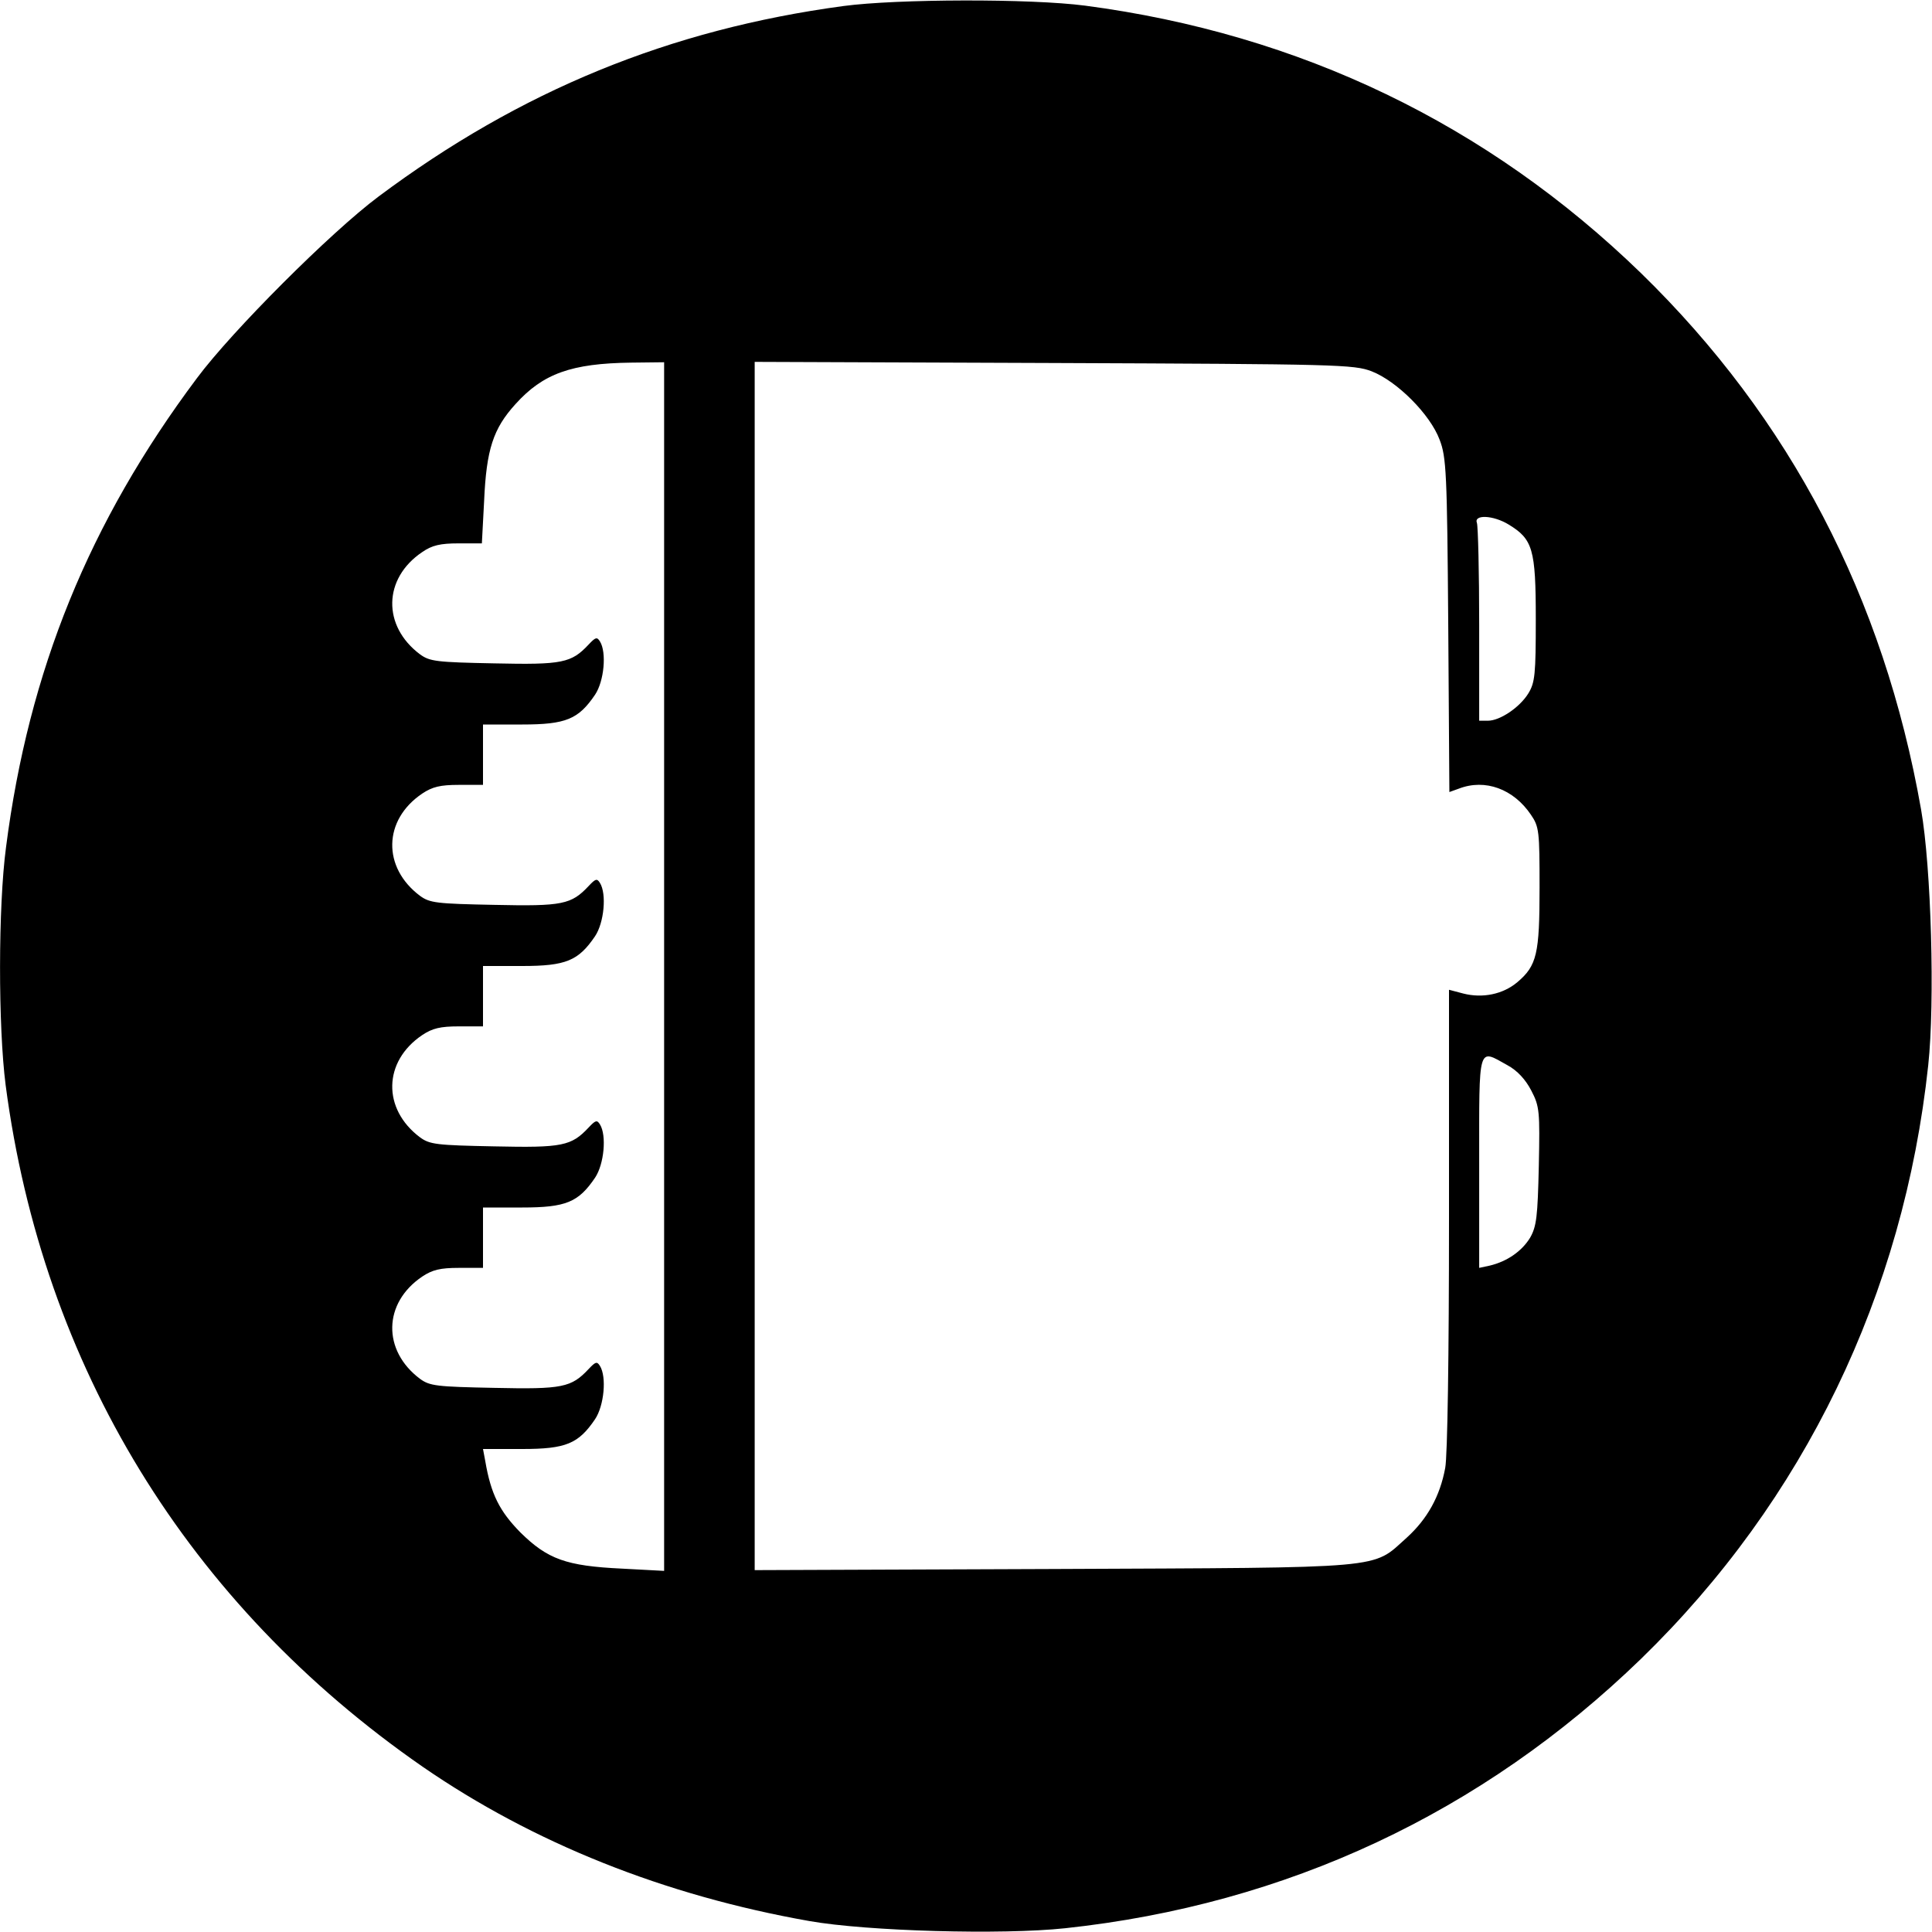
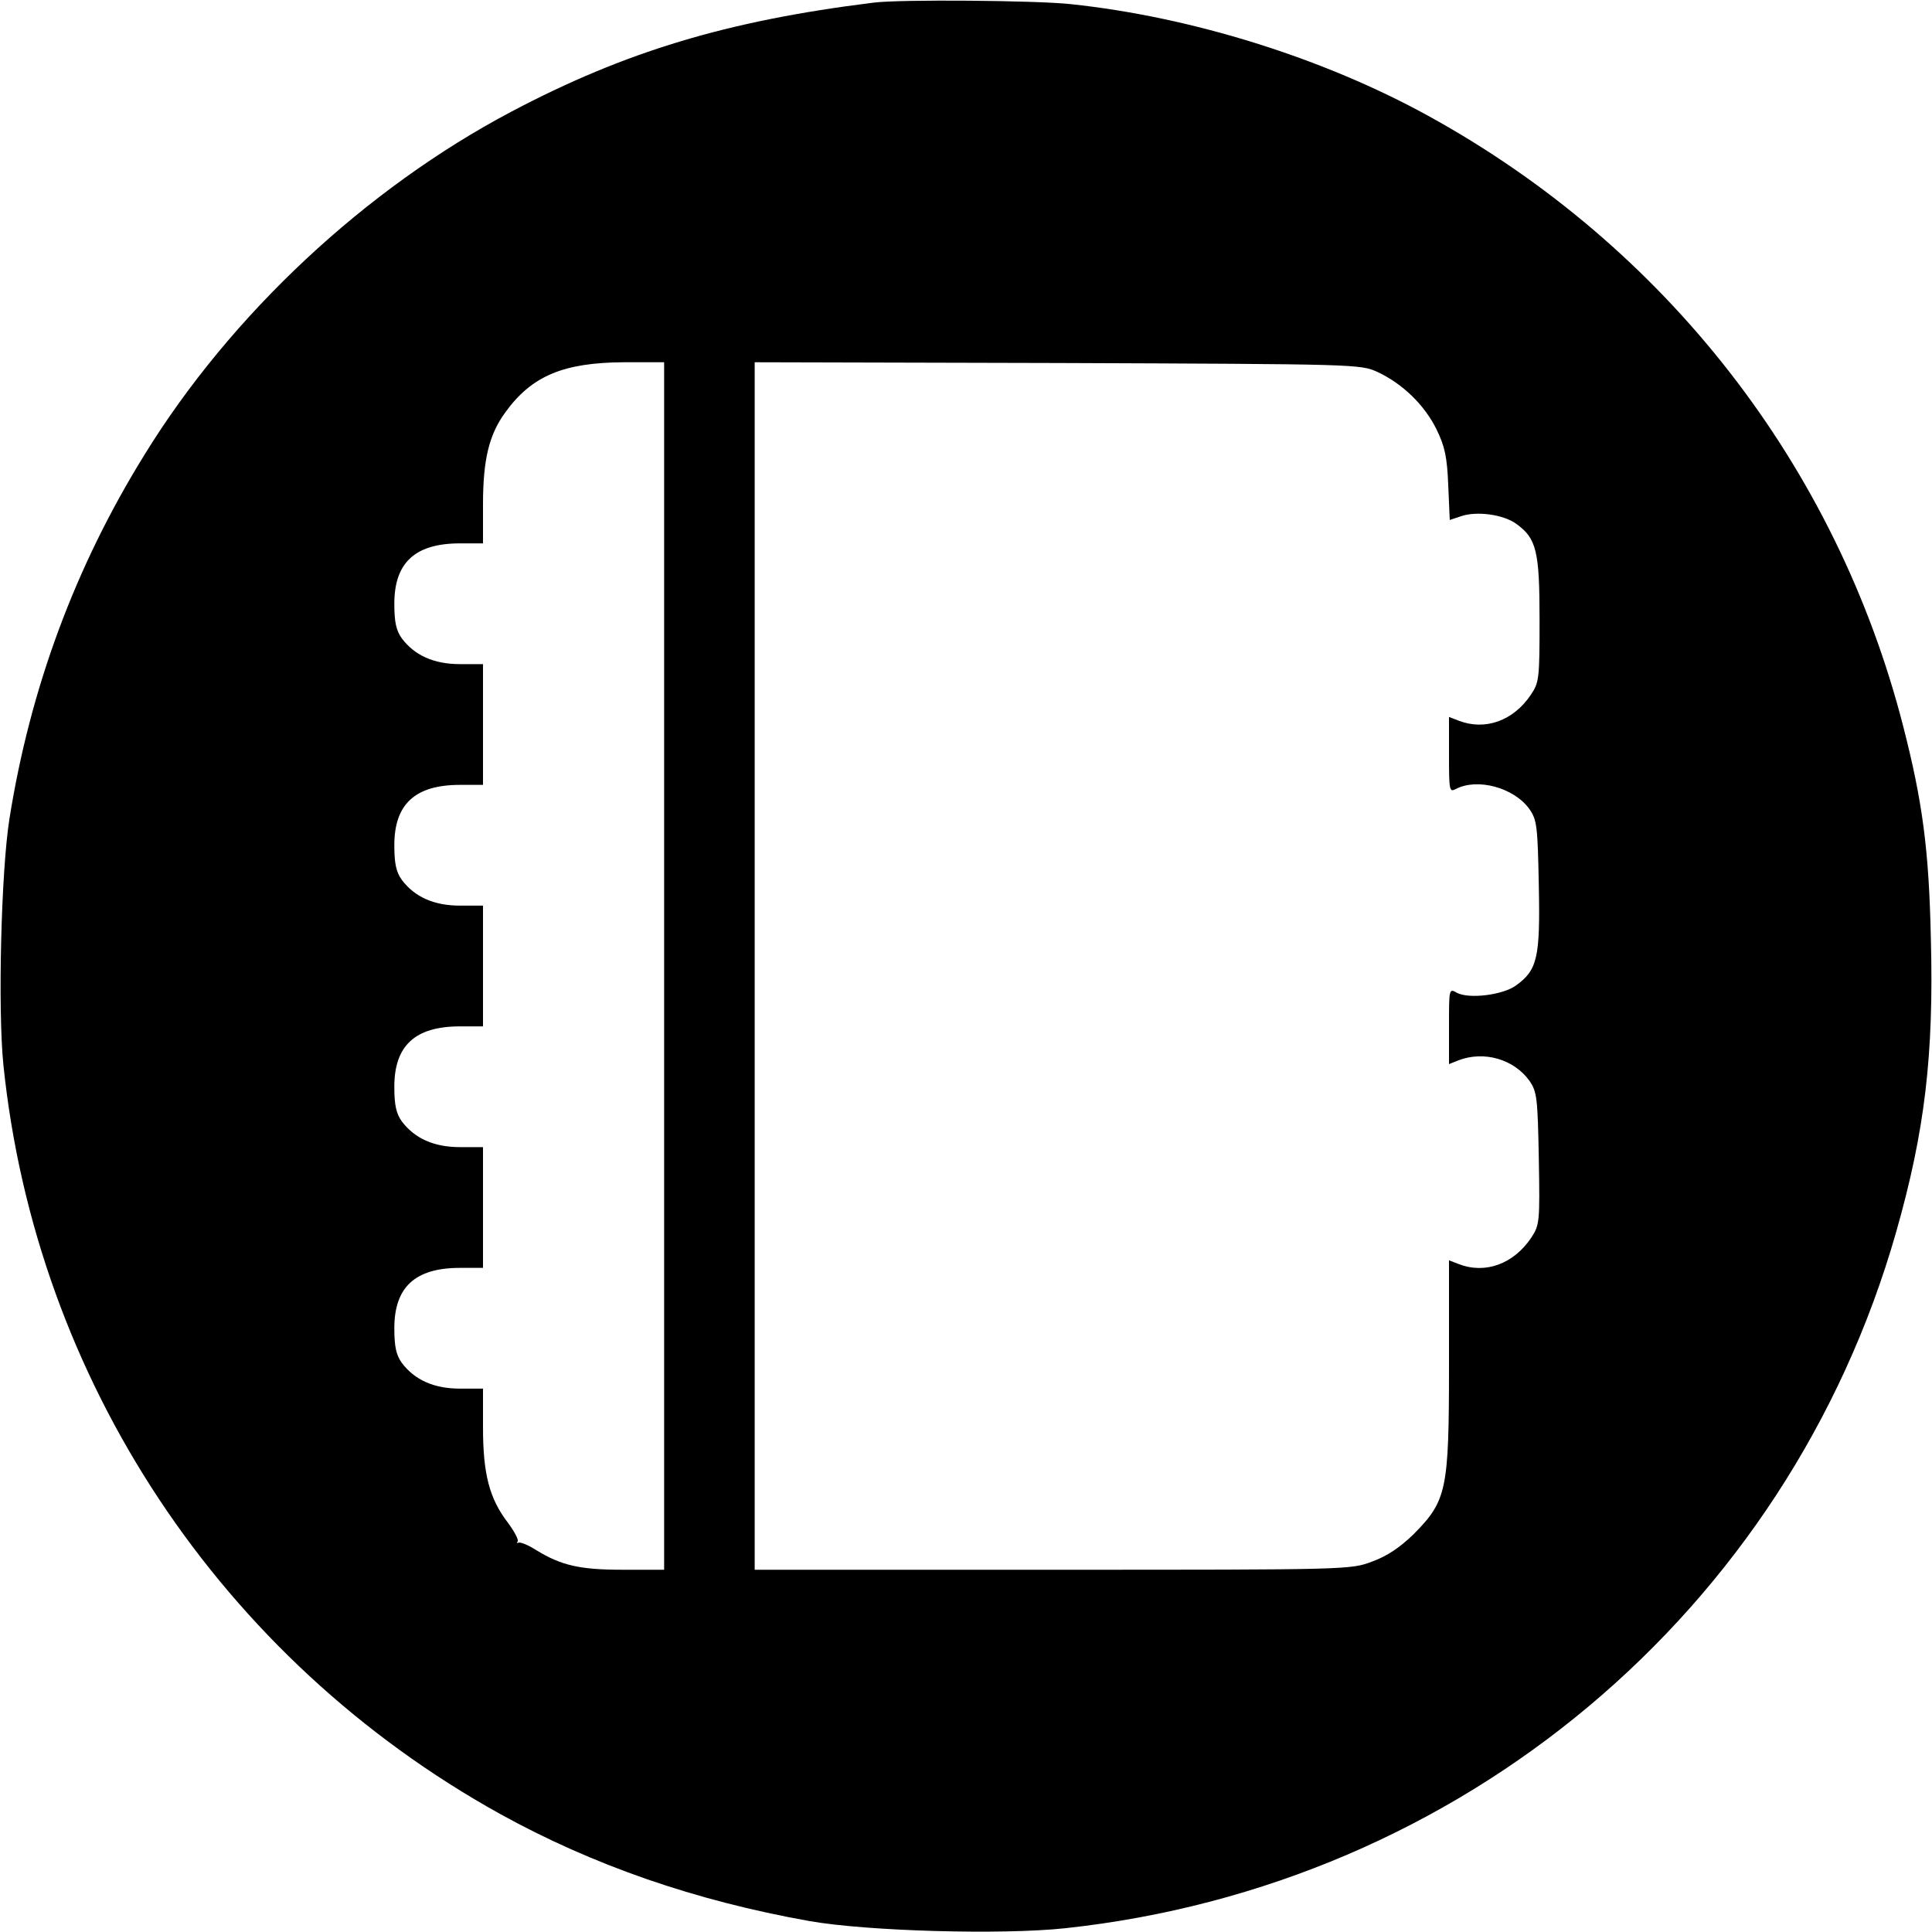
- <svg xmlns="http://www.w3.org/2000/svg" version="1.0" width="512pt" height="512pt" viewBox="0 0 512 512" preserveAspectRatio="xMidYMid meet">
-   <g transform="translate(0,512) scale(0.1,-0.1)" fill="#000000" stroke="none">
-     <path d="M2235 5104 c-460 -62 -856 -224 -1232 -505 -126 -94 -388 -356 -481 -481 -286 -382 -446 -776 -506 -1243 -21 -157 -21 -476 -1 -631 98 -745 483 -1375 1105 -1806 293 -202 640 -341 1025 -409 153 -27 511 -37 678 -19 587 63 1105 306 1526 714 432 420 696 966 761 1573 18 167 8 525 -19 678 -99 562 -347 1036 -742 1421 -407 395 -904 634 -1473 709 -145 19 -499 18 -641 -1z m-475 -2545 l0 -1602 -112 6 c-148 7 -197 25 -269 96 -55 56 -78 101 -93 189 l-6 32 104 0 c116 0 149 14 193 79 24 36 31 112 13 141 -8 13 -12 11 -30 -8 -46 -49 -69 -54 -250 -50 -153 3 -171 5 -197 24 -100 75 -98 201 6 271 27 18 48 23 97 23 l64 0 0 80 0 80 104 0 c116 0 149 14 193 79 24 36 31 112 13 141 -8 13 -12 11 -30 -8 -46 -49 -69 -54 -250 -50 -153 3 -171 5 -197 24 -100 75 -98 201 6 271 27 18 48 23 97 23 l64 0 0 80 0 80 104 0 c116 0 149 14 193 79 24 36 31 112 13 141 -8 13 -12 11 -30 -8 -46 -49 -69 -54 -250 -50 -153 3 -171 5 -197 24 -100 75 -98 201 6 271 27 18 48 23 97 23 l64 0 0 80 0 80 104 0 c116 0 149 14 193 79 24 36 31 112 13 141 -8 13 -12 11 -30 -8 -46 -49 -69 -54 -250 -50 -153 3 -171 5 -197 24 -100 75 -98 201 6 271 26 18 48 23 96 23 l62 0 6 113 c6 136 24 191 83 256 73 81 148 108 307 110 l87 1 0 -1601z m1875 1577 c67 -26 155 -114 180 -181 18 -46 20 -88 23 -492 l3 -442 25 9 c70 27 145 -1 191 -69 22 -32 23 -44 23 -193 0 -176 -7 -207 -59 -251 -38 -32 -92 -43 -143 -30 l-38 10 0 -607 c0 -364 -4 -628 -10 -660 -14 -76 -48 -136 -102 -185 -94 -84 -41 -79 -935 -83 l-793 -3 0 1601 0 1601 793 -3 c752 -3 795 -4 842 -22z m363 -406 c64 -39 72 -65 72 -250 0 -147 -2 -169 -20 -198 -23 -37 -75 -72 -107 -72 l-23 0 0 254 c0 140 -3 261 -6 270 -9 23 43 21 84 -4z m-3 -1433 c26 -14 48 -38 63 -67 22 -42 23 -55 20 -200 -3 -134 -6 -160 -23 -190 -22 -36 -61 -63 -107 -74 l-28 -6 0 280 c0 315 -4 301 75 257z" />
-   </g>
+ <svg xmlns="http://www.w3.org/2000/svg" version="1" width="682.667" height="682.667" viewBox="0 0 512 512">
+   <path d="M231.5.7c-38.8 4.8-65.9 13-96 28.9C96.9 50 61.2 83.3 38.3 120.5 19.9 150.2 8 182.4 2.5 217 .3 230.9-.6 267.4.9 282.2c8.6 83.5 57.7 157.5 131.6 198.5 24.6 13.6 51.7 23 82 28.4 15.3 2.7 51.1 3.7 67.8 1.9 104.9-11.3 191.5-83.9 220.2-184.5 7.6-26.7 10-46.8 9.2-77.7-.5-23.6-2.2-36.3-7.3-56.2-17.7-69.2-63-127.3-125.9-161.9-27.8-15.3-62.6-26.2-94.7-29.6-9-1-45.4-1.3-52.3-.4zM176 256v160h-10.9c-11.4 0-16.3-1.1-23-5.2-2-1.3-4-2.1-4.6-2-.5.2-.7.1-.3-.3.3-.4-.9-2.7-2.7-5.1-4.8-6.3-6.5-12.8-6.5-25.1V368h-6.1c-6.9 0-12-2.3-15.4-6.8-1.5-2.1-2-4.3-2-9.2 0-10.9 5.5-16 17.4-16h6.1v-32h-6.1c-6.9 0-12-2.3-15.4-6.8-1.5-2.1-2-4.3-2-9.2 0-10.9 5.5-16 17.4-16h6.1v-32h-6.1c-6.9 0-12-2.3-15.4-6.8-1.5-2.1-2-4.3-2-9.2 0-10.9 5.5-16 17.4-16h6.1v-32h-6.1c-6.9 0-12-2.3-15.4-6.8-1.5-2.1-2-4.3-2-9.2 0-10.9 5.5-16 17.4-16h6.1v-10.3c0-11.9 1.6-18.5 5.9-24.4 7-9.7 15.4-13.2 31.4-13.3H176v160zM365.1 98.6c6.6 3.1 12.4 8.7 15.6 15.2 2.2 4.5 2.8 7.3 3.1 14.8l.4 9.2 3-1c4.1-1.4 11.1-.5 14.6 2 5.4 3.9 6.2 7.2 6.2 25.5 0 15.4-.1 16.6-2.3 19.8-4.6 6.9-12.1 9.6-19.1 6.9l-2.6-1v10.1c0 9.4.1 9.9 1.8 9 5.7-3 15.4-.4 19.5 5.3 2 2.9 2.2 4.4 2.5 20.3.4 19.2-.4 22.4-6.1 26.5-3.5 2.5-12.4 3.6-15.6 1.9-2.1-1.2-2.1-1.1-2.1 8.8V282l2.5-1c6.8-2.6 14.7-.3 18.8 5.4 2 2.9 2.2 4.4 2.5 20.6.3 17 .2 17.6-2 21-4.7 7-12.2 9.7-19.2 7l-2.6-1v28c0 33-.6 35.7-9.4 44.6-3.5 3.4-7 5.8-10.9 7.2-5.7 2.2-6.3 2.2-84.7 2.2h-79V96l80.3.2c79.5.3 80.2.3 84.8 2.4z" />
</svg>
